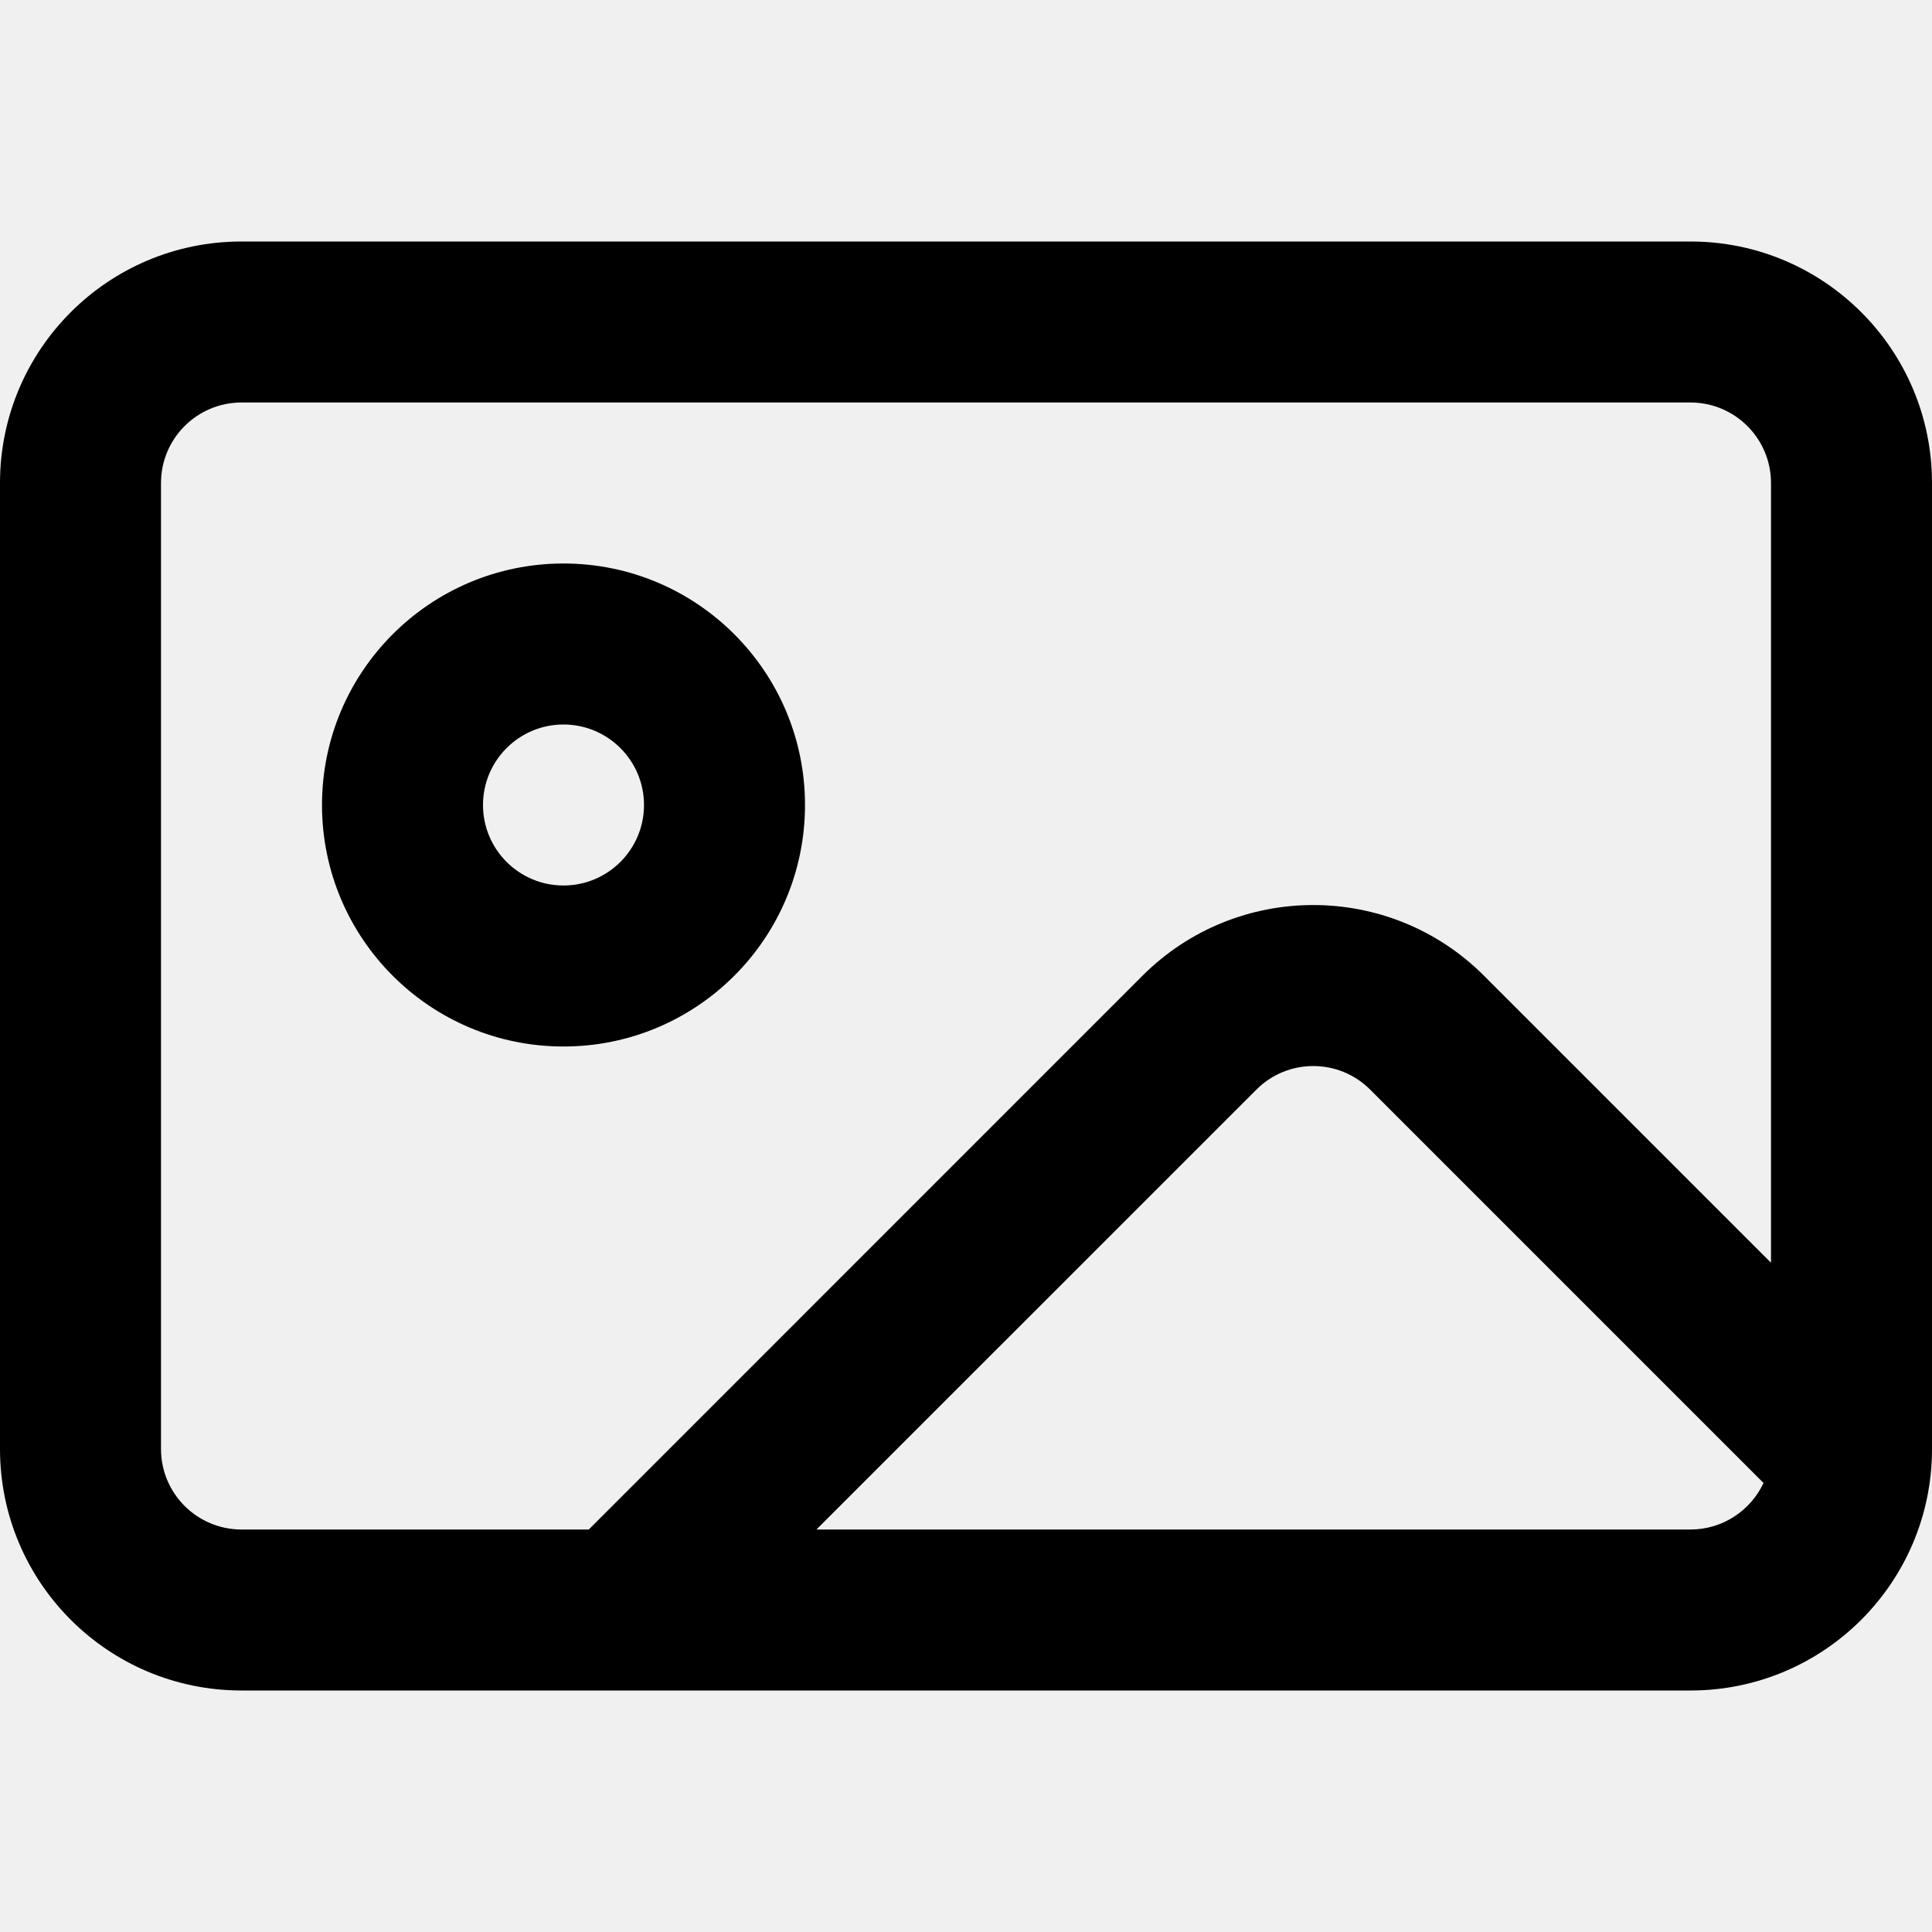
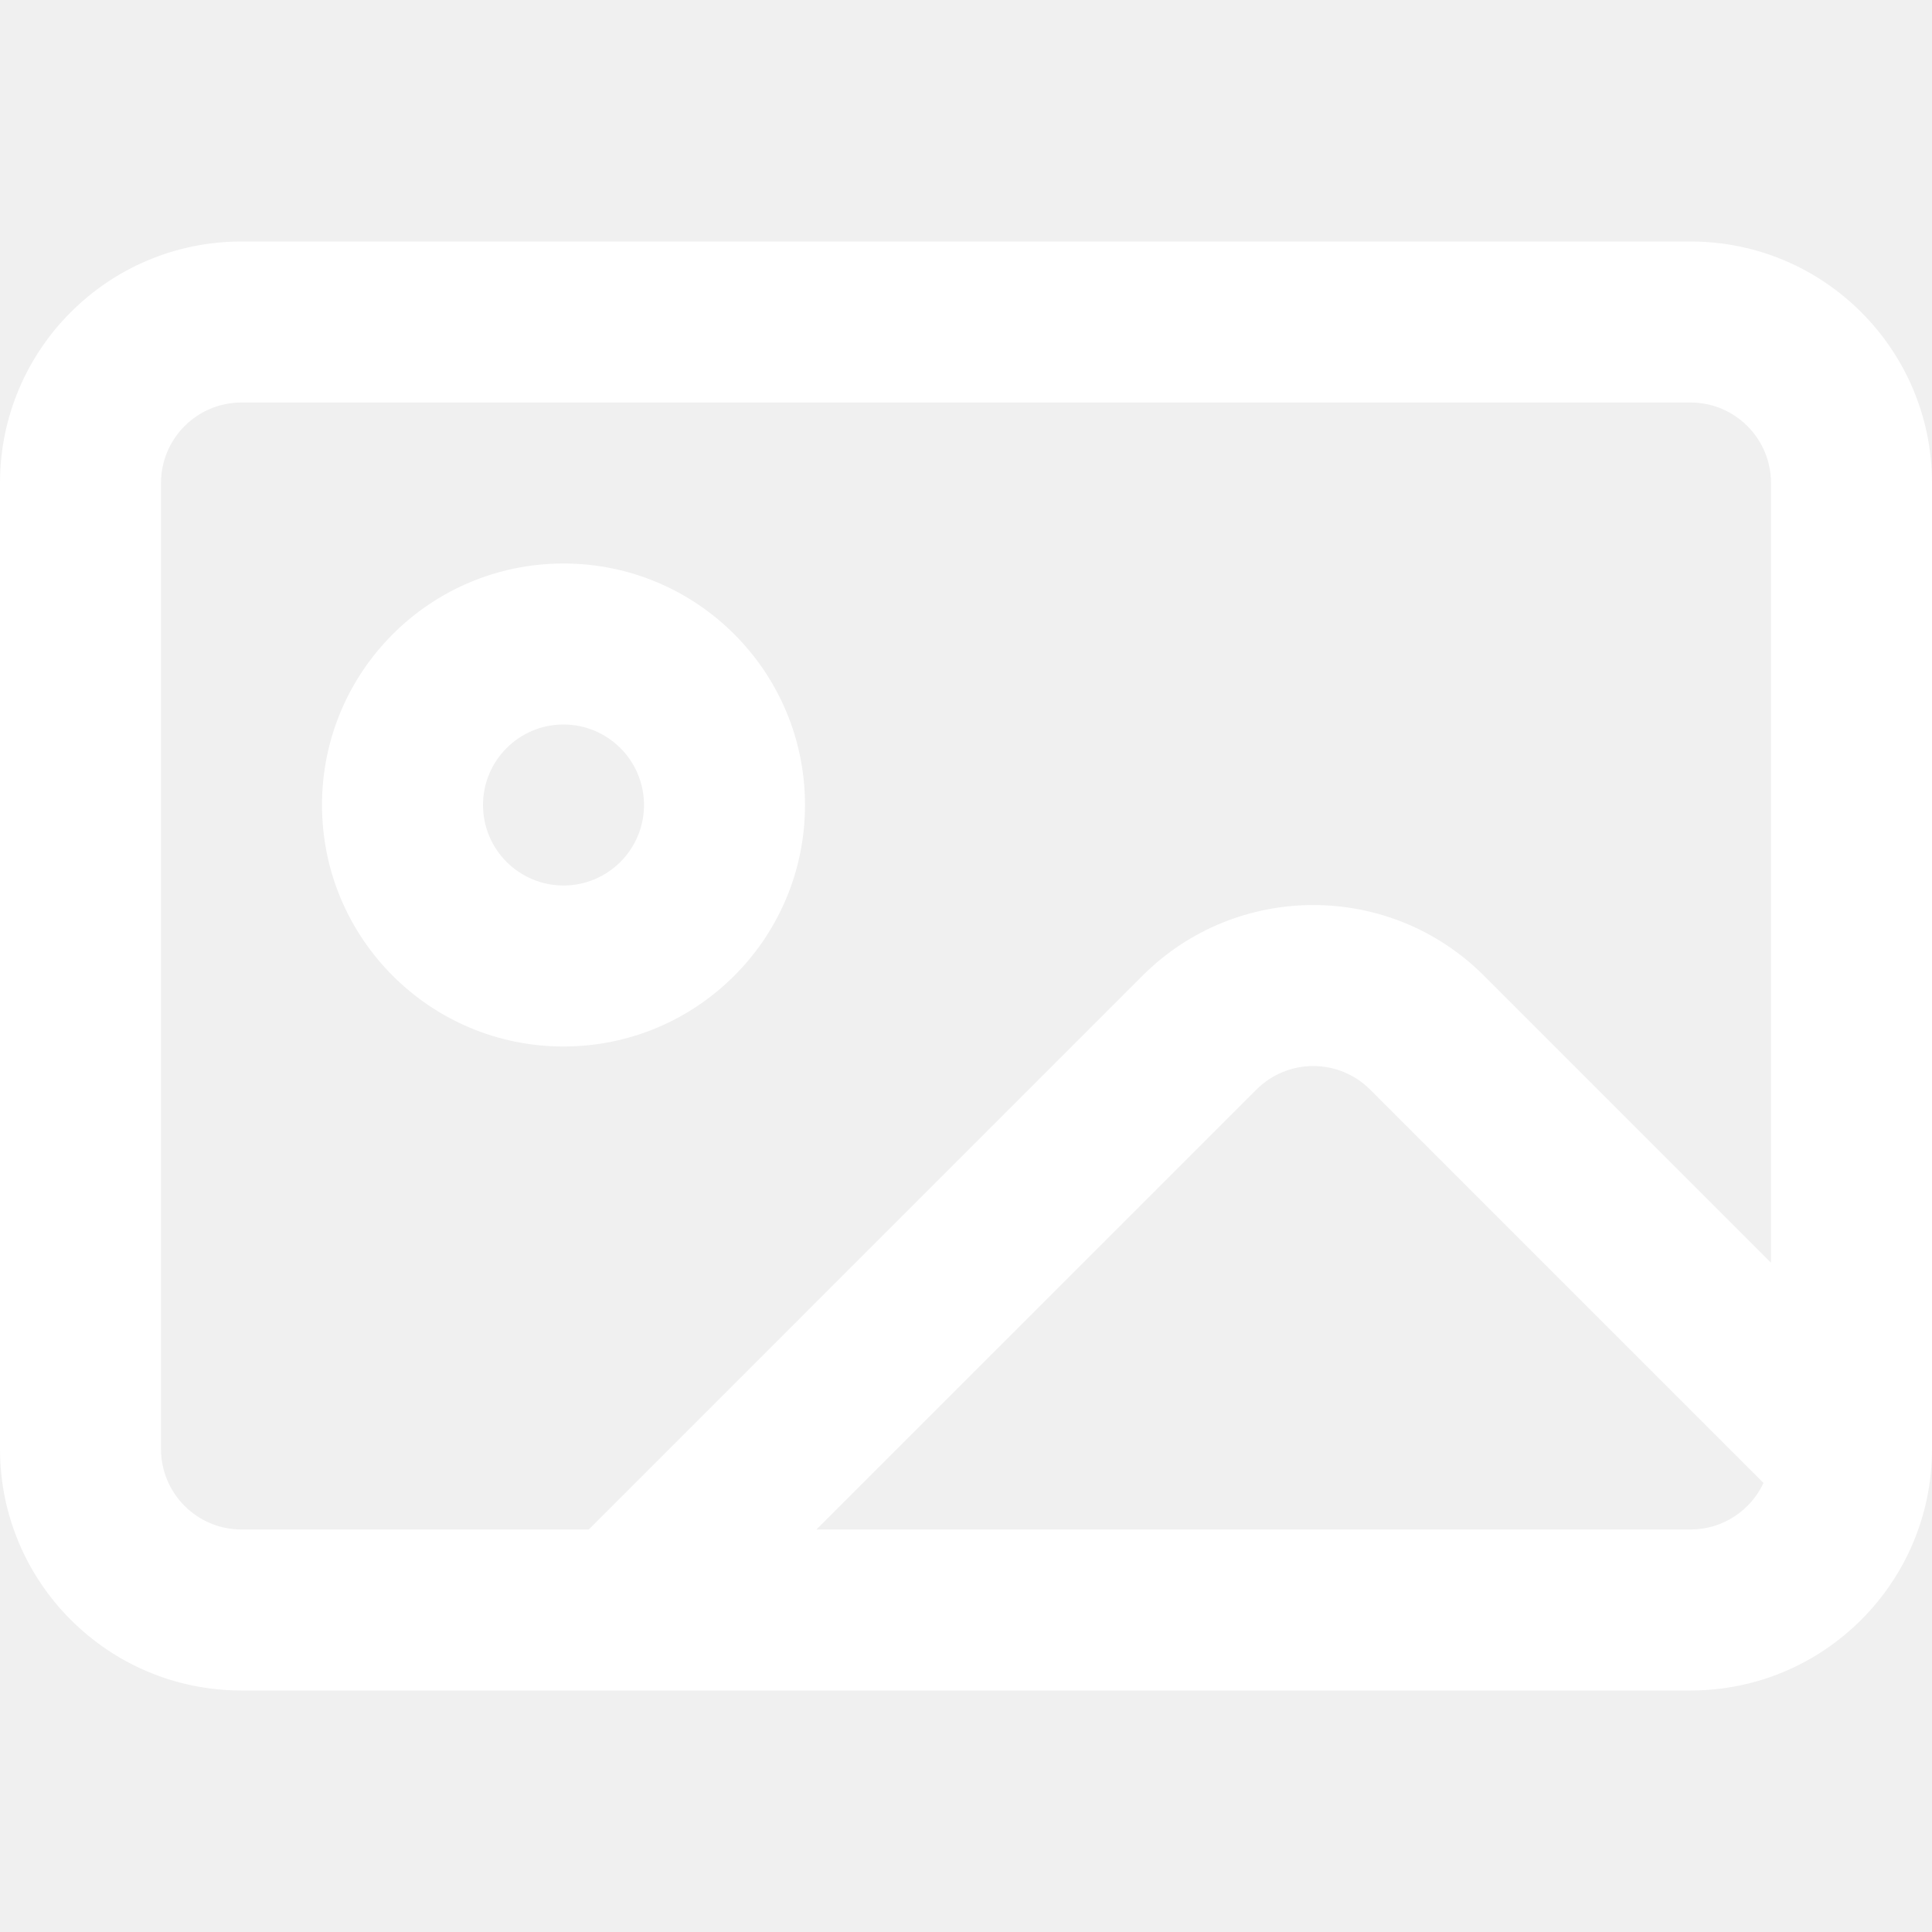
<svg xmlns="http://www.w3.org/2000/svg" width="24" height="24" viewBox="0 0 24 24" fill="white">
-   <path fill-rule="evenodd" clip-rule="evenodd" d="M7 7C5.343 7 4 8.343 4 10C4 11.657 5.343 13 7 13C8.657 13 10 11.657 10 10C10 8.343 8.657 7 7 7ZM6 10C6 9.448 6.448 9 7 9C7.552 9 8 9.448 8 10C8 10.552 7.552 11 7 11C6.448 11 6 10.552 6 10Z" fill="currentColor" />
-   <path fill-rule="evenodd" clip-rule="evenodd" d="M3 3C1.343 3 0 4.343 0 6V18C0 19.657 1.343 21 3 21H21C22.657 21 24 19.657 24 18V6C24 4.343 22.657 3 21 3H3ZM21 5H3C2.448 5 2 5.448 2 6V18C2 18.552 2.448 19 3 19H7.314L14.192 12.121C15.364 10.95 17.264 10.95 18.435 12.121L22 15.686V6C22 5.448 21.552 5 21 5ZM21 19H10.142L15.607 13.536C15.997 13.145 16.63 13.145 17.021 13.536L21.907 18.422C21.748 18.763 21.402 19 21 19Z" fill="currentColor" />
+   <path fill-rule="evenodd" clip-rule="evenodd" d="M7 7C5.343 7 4 8.343 4 10C4 11.657 5.343 13 7 13C8.657 13 10 11.657 10 10C10 8.343 8.657 7 7 7ZM6 10C6 9.448 6.448 9 7 9C7.552 9 8 9.448 8 10C8 10.552 7.552 11 7 11C6.448 11 6 10.552 6 10Z" fill="white" />
+   <path fill-rule="evenodd" clip-rule="evenodd" d="M3 3C1.343 3 0 4.343 0 6V18C0 19.657 1.343 21 3 21H21C22.657 21 24 19.657 24 18V6C24 4.343 22.657 3 21 3H3ZM21 5H3C2.448 5 2 5.448 2 6V18C2 18.552 2.448 19 3 19H7.314L14.192 12.121C15.364 10.95 17.264 10.95 18.435 12.121L22 15.686V6C22 5.448 21.552 5 21 5ZM21 19H10.142L15.607 13.536C15.997 13.145 16.63 13.145 17.021 13.536L21.907 18.422C21.748 18.763 21.402 19 21 19Z" fill="white" />
</svg>
